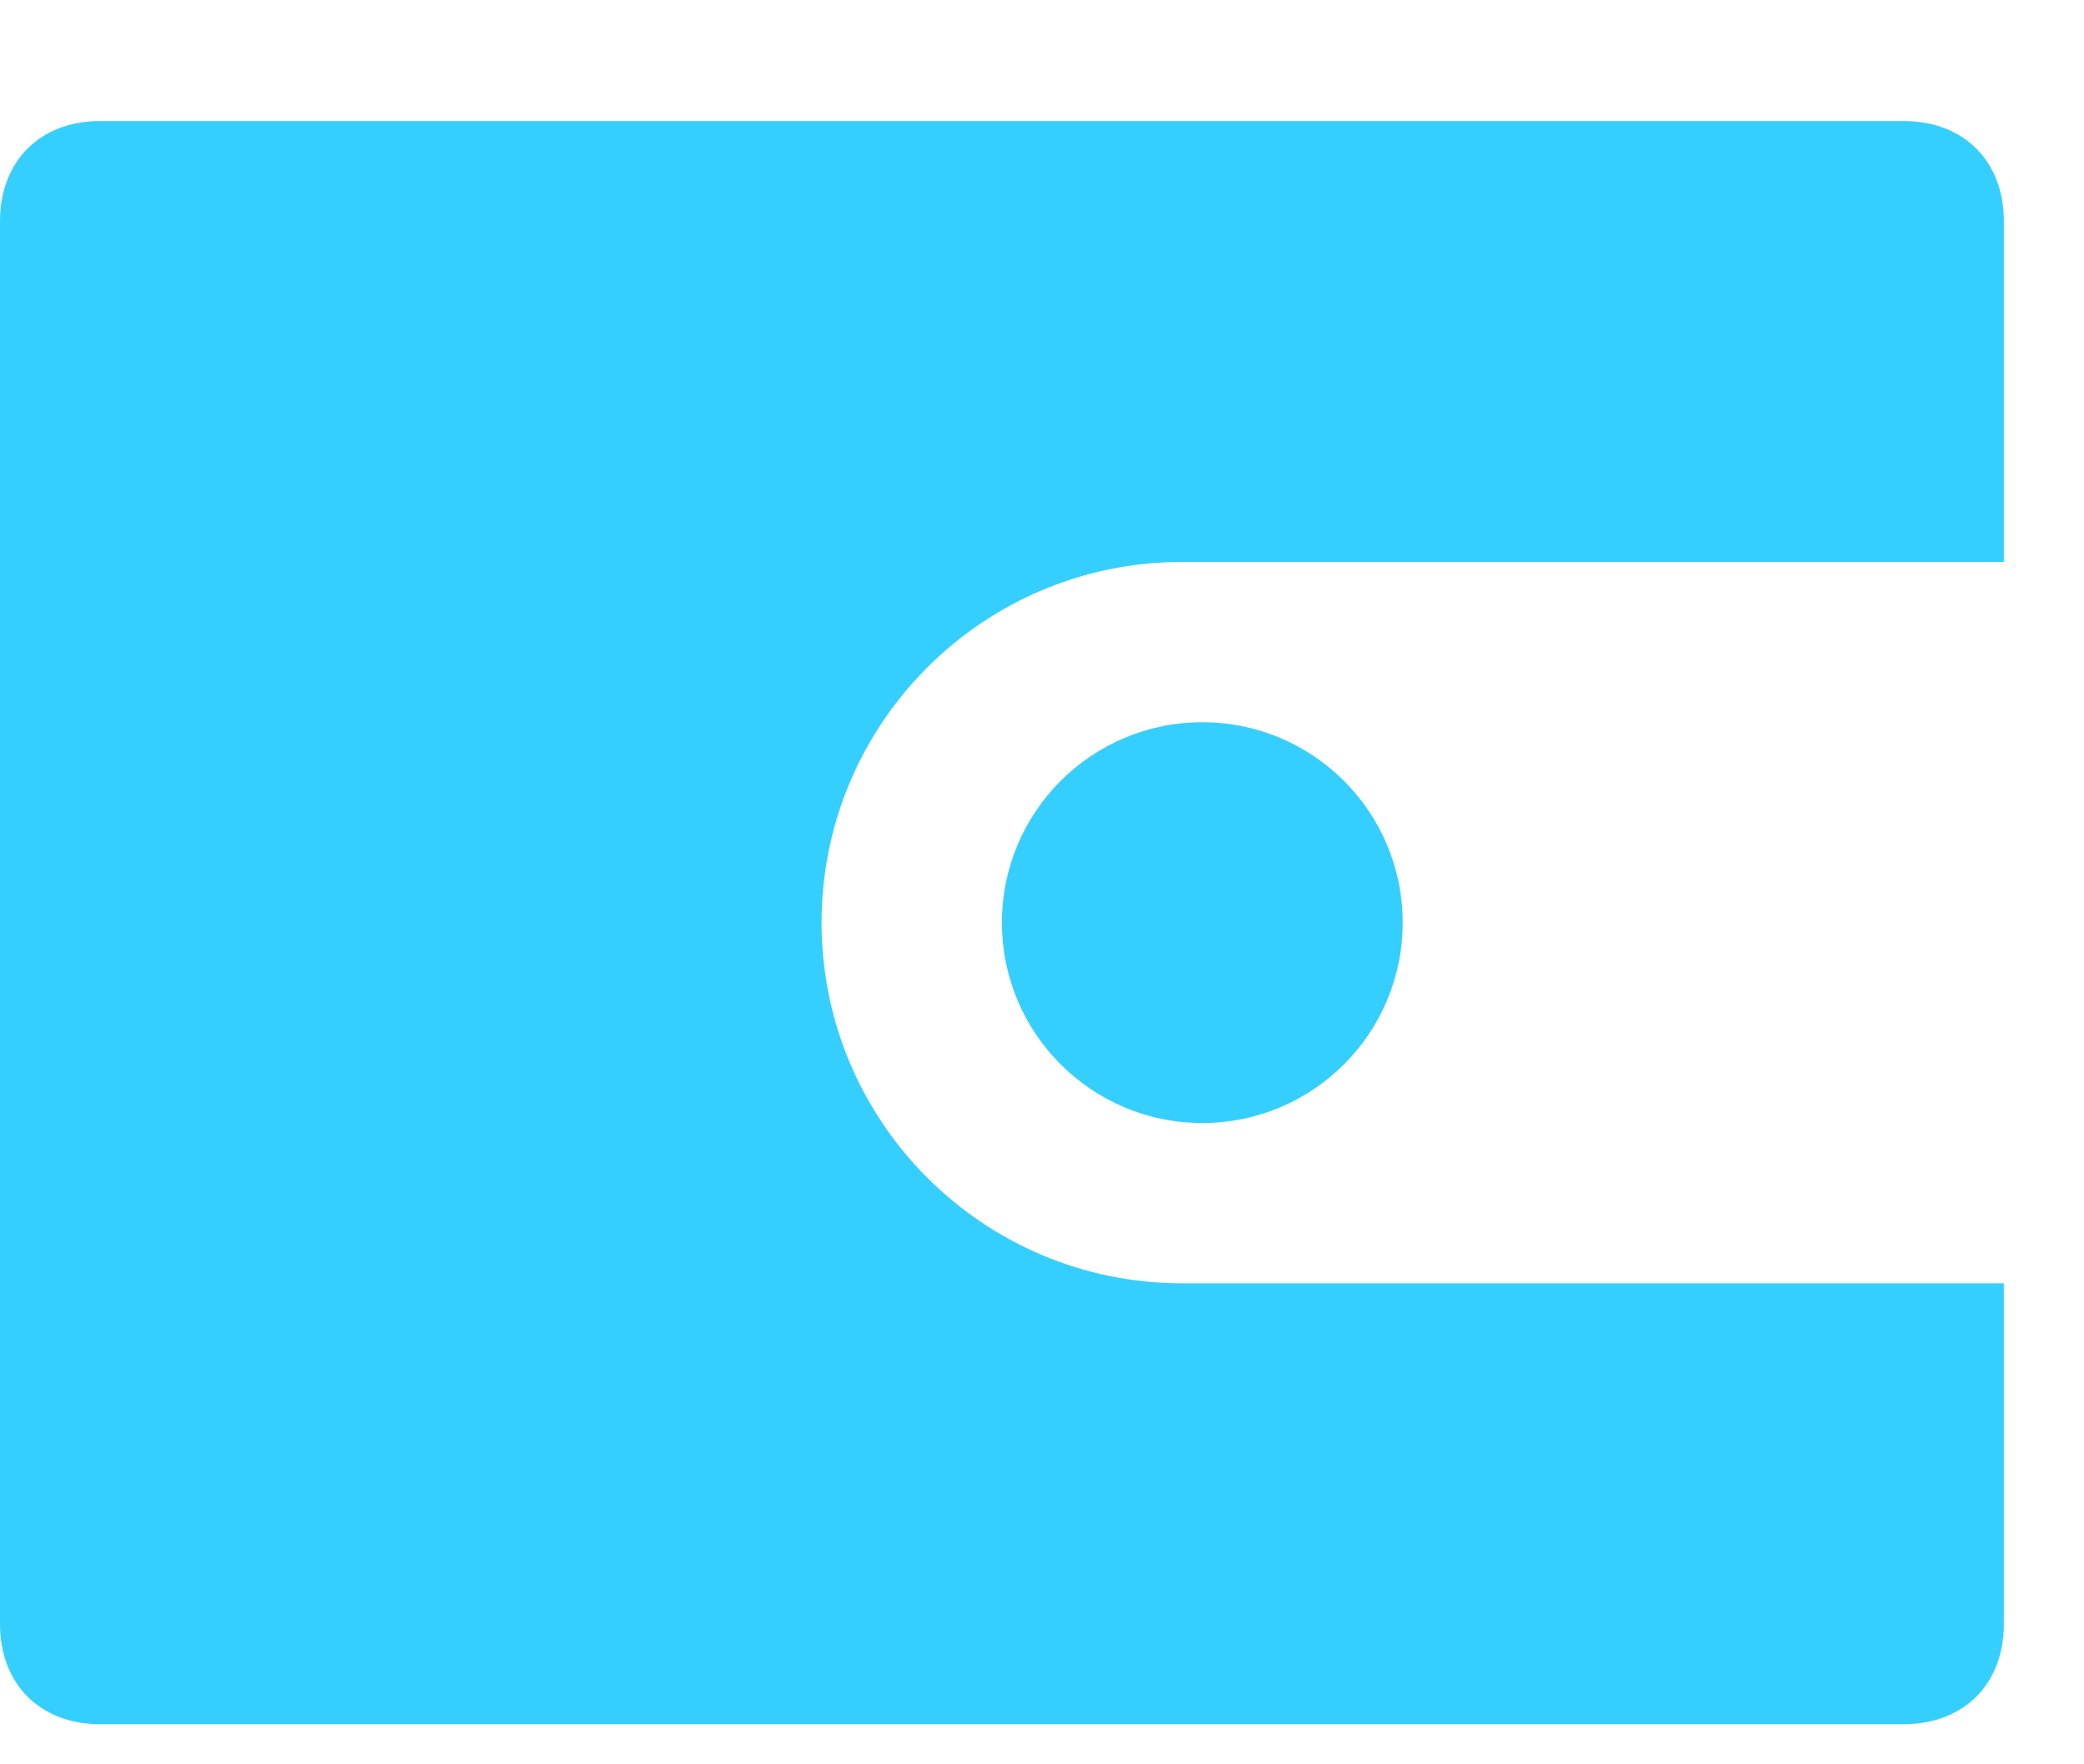
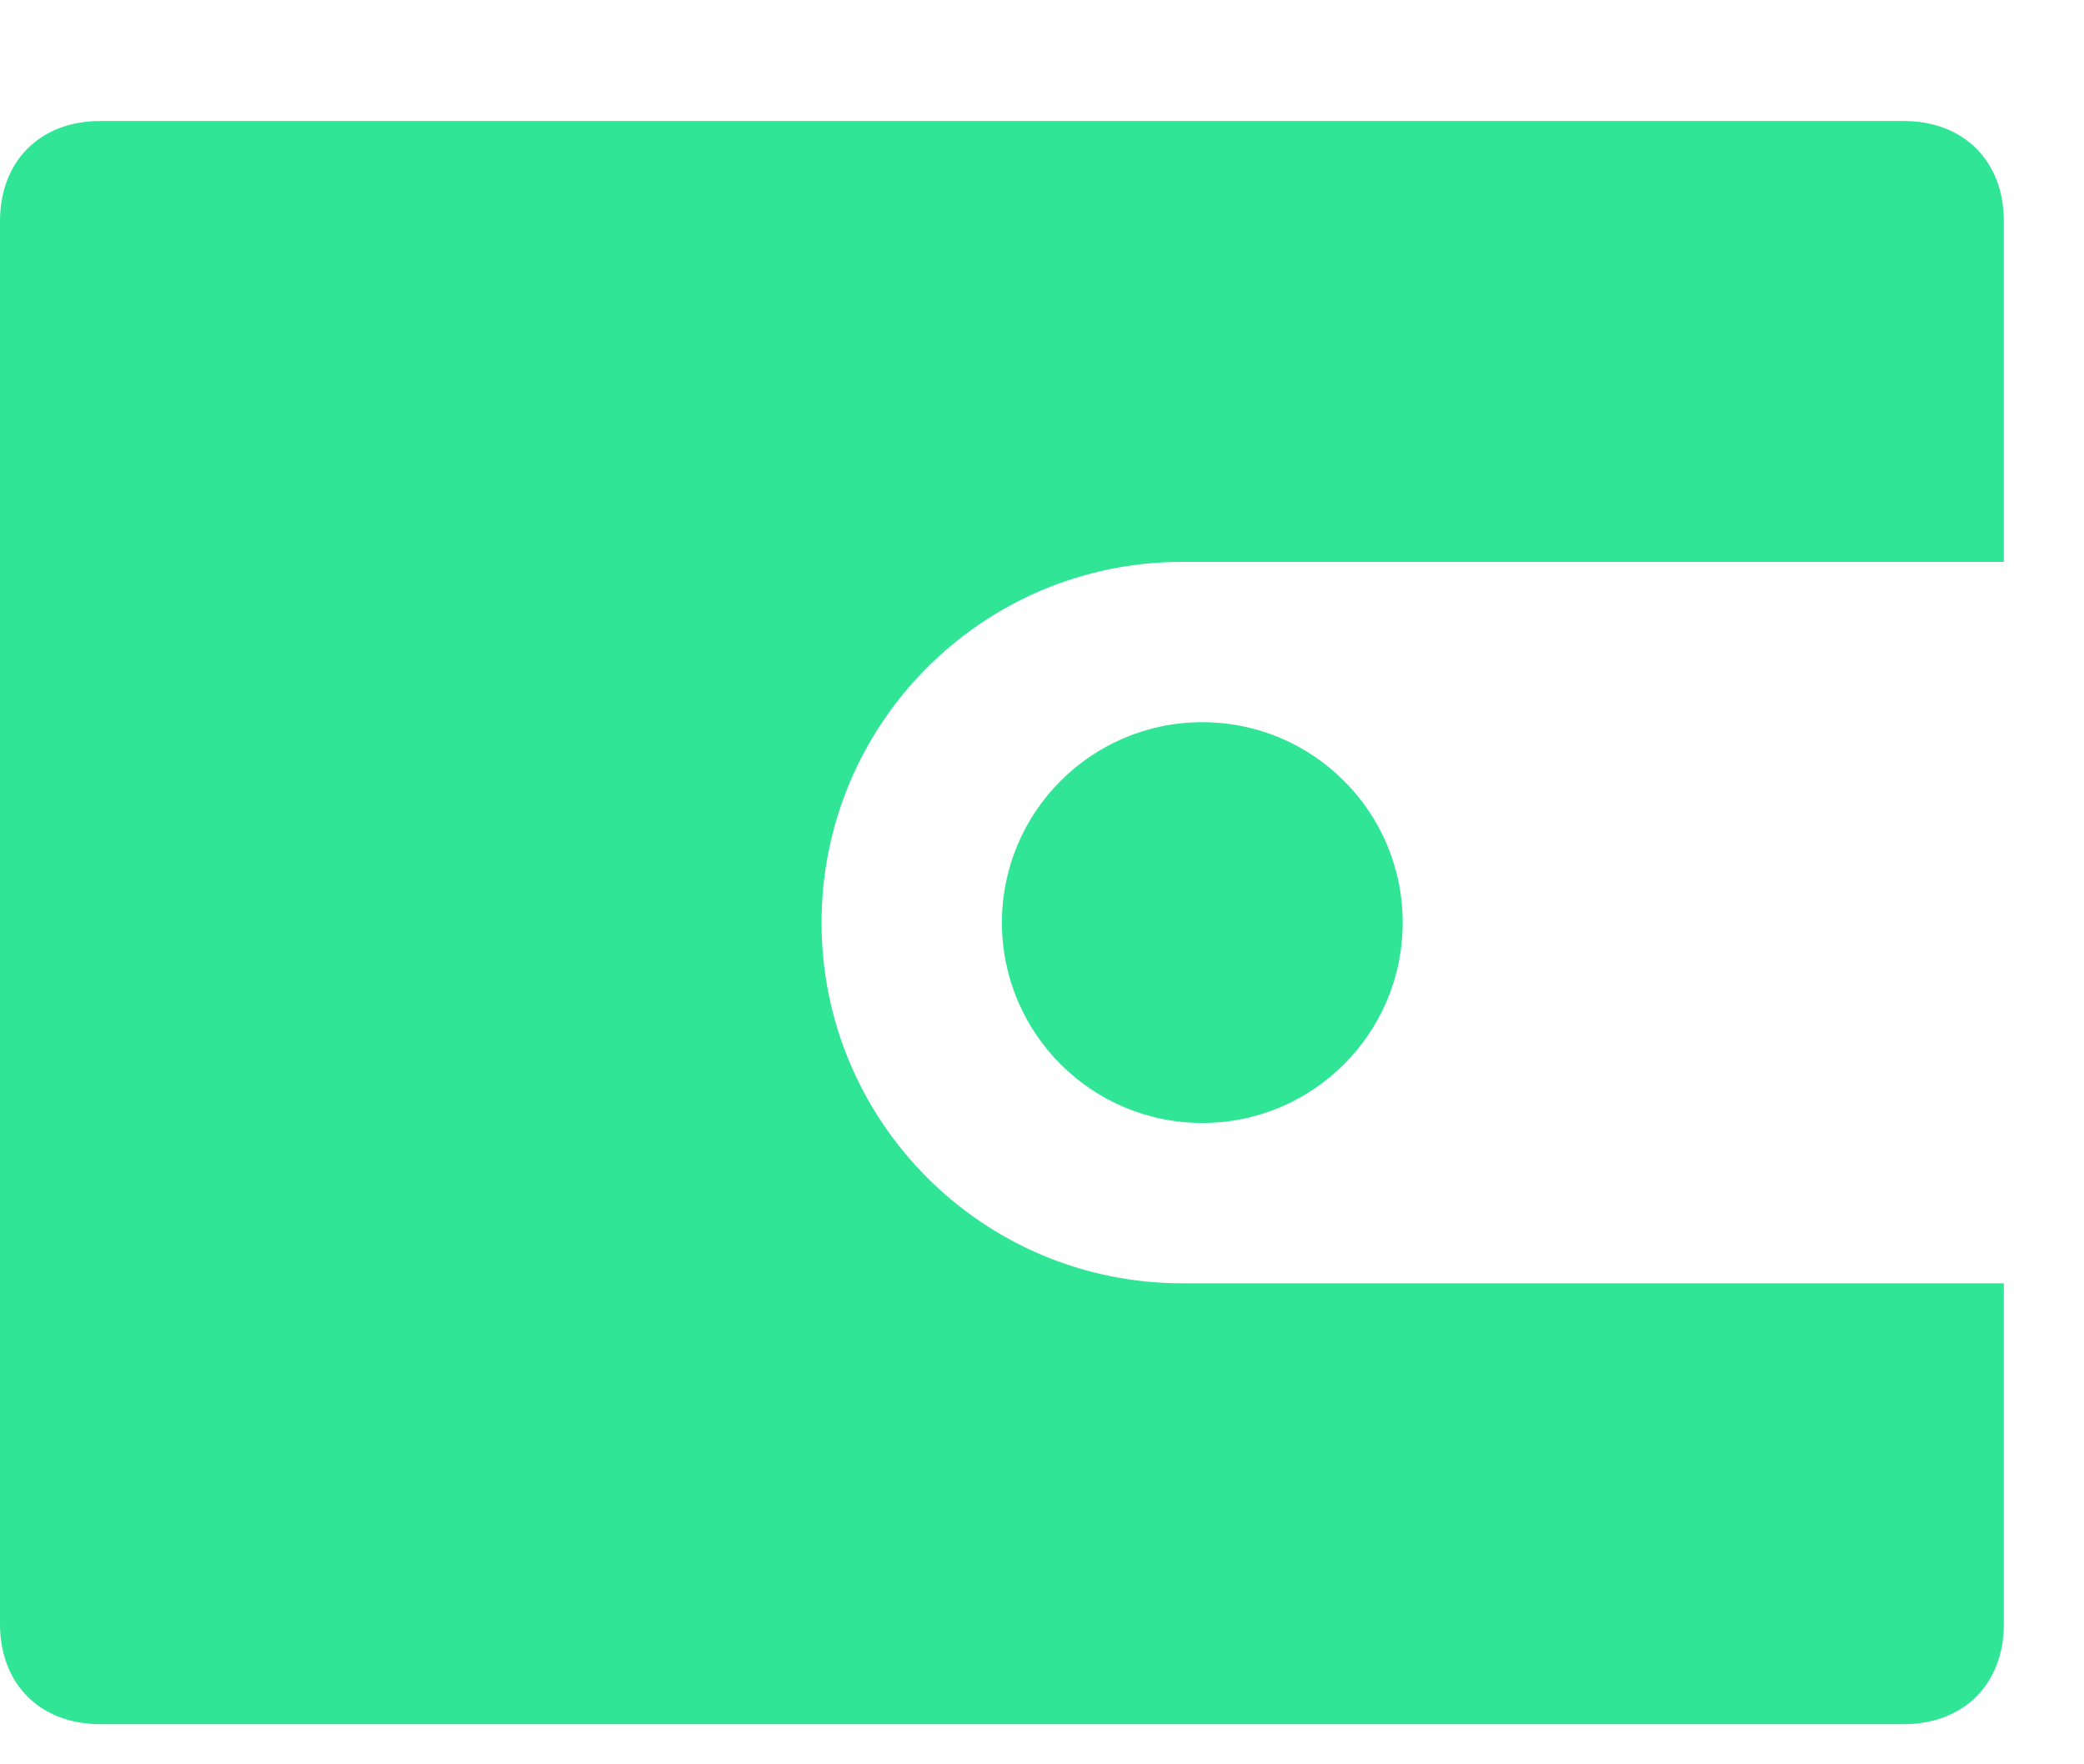
- <svg xmlns="http://www.w3.org/2000/svg" width="13" height="11" viewBox="0 0 13 11" fill="none">
-   <path d="M11.875 0.755H0.625C0.25 0.755 0 1.005 0 1.38V10.13C0 10.505 0.25 10.755 0.625 10.755H11.875C12.25 10.755 12.5 10.505 12.5 10.13V8.005H7.375C6.132 8.005 5.125 6.997 5.125 5.755C5.125 4.512 6.132 3.505 7.375 3.505H12.5V1.38C12.5 1.005 12.25 0.755 11.875 0.755Z" fill="#35CFFF" />
-   <circle cx="7.5" cy="5.755" r="1.25" fill="#35CFFF" />
+ <svg xmlns="http://www.w3.org/2000/svg" width="13px" height="11px" viewBox="0 0 13 11" version="1.1">
+   <g id="Page-1" stroke="none" stroke-width="1" fill="none" fill-rule="evenodd">
+     <g id="walletConnected" transform="translate(0, 0.754761)" fill="#30E696" fill-rule="nonzero">
+       <path d="M11.875,0 L0.625,0 C0.25,0 0,0.25 0,0.625 L0,9.375 C0,9.75 0.25,10 0.625,10 L11.875,10 C12.25,10 12.5,9.75 12.5,9.375 L12.5,7.25 L7.375,7.25 C6.132,7.25 5.125,6.243 5.125,5 C5.125,3.757 6.132,2.75 7.375,2.75 L12.5,2.75 L12.5,0.625 C12.5,0.25 12.25,0 11.875,0 Z" id="Path" />
+       <circle id="Oval" cx="7.5" cy="5" r="1.25" />
+     </g>
+   </g>
</svg>
